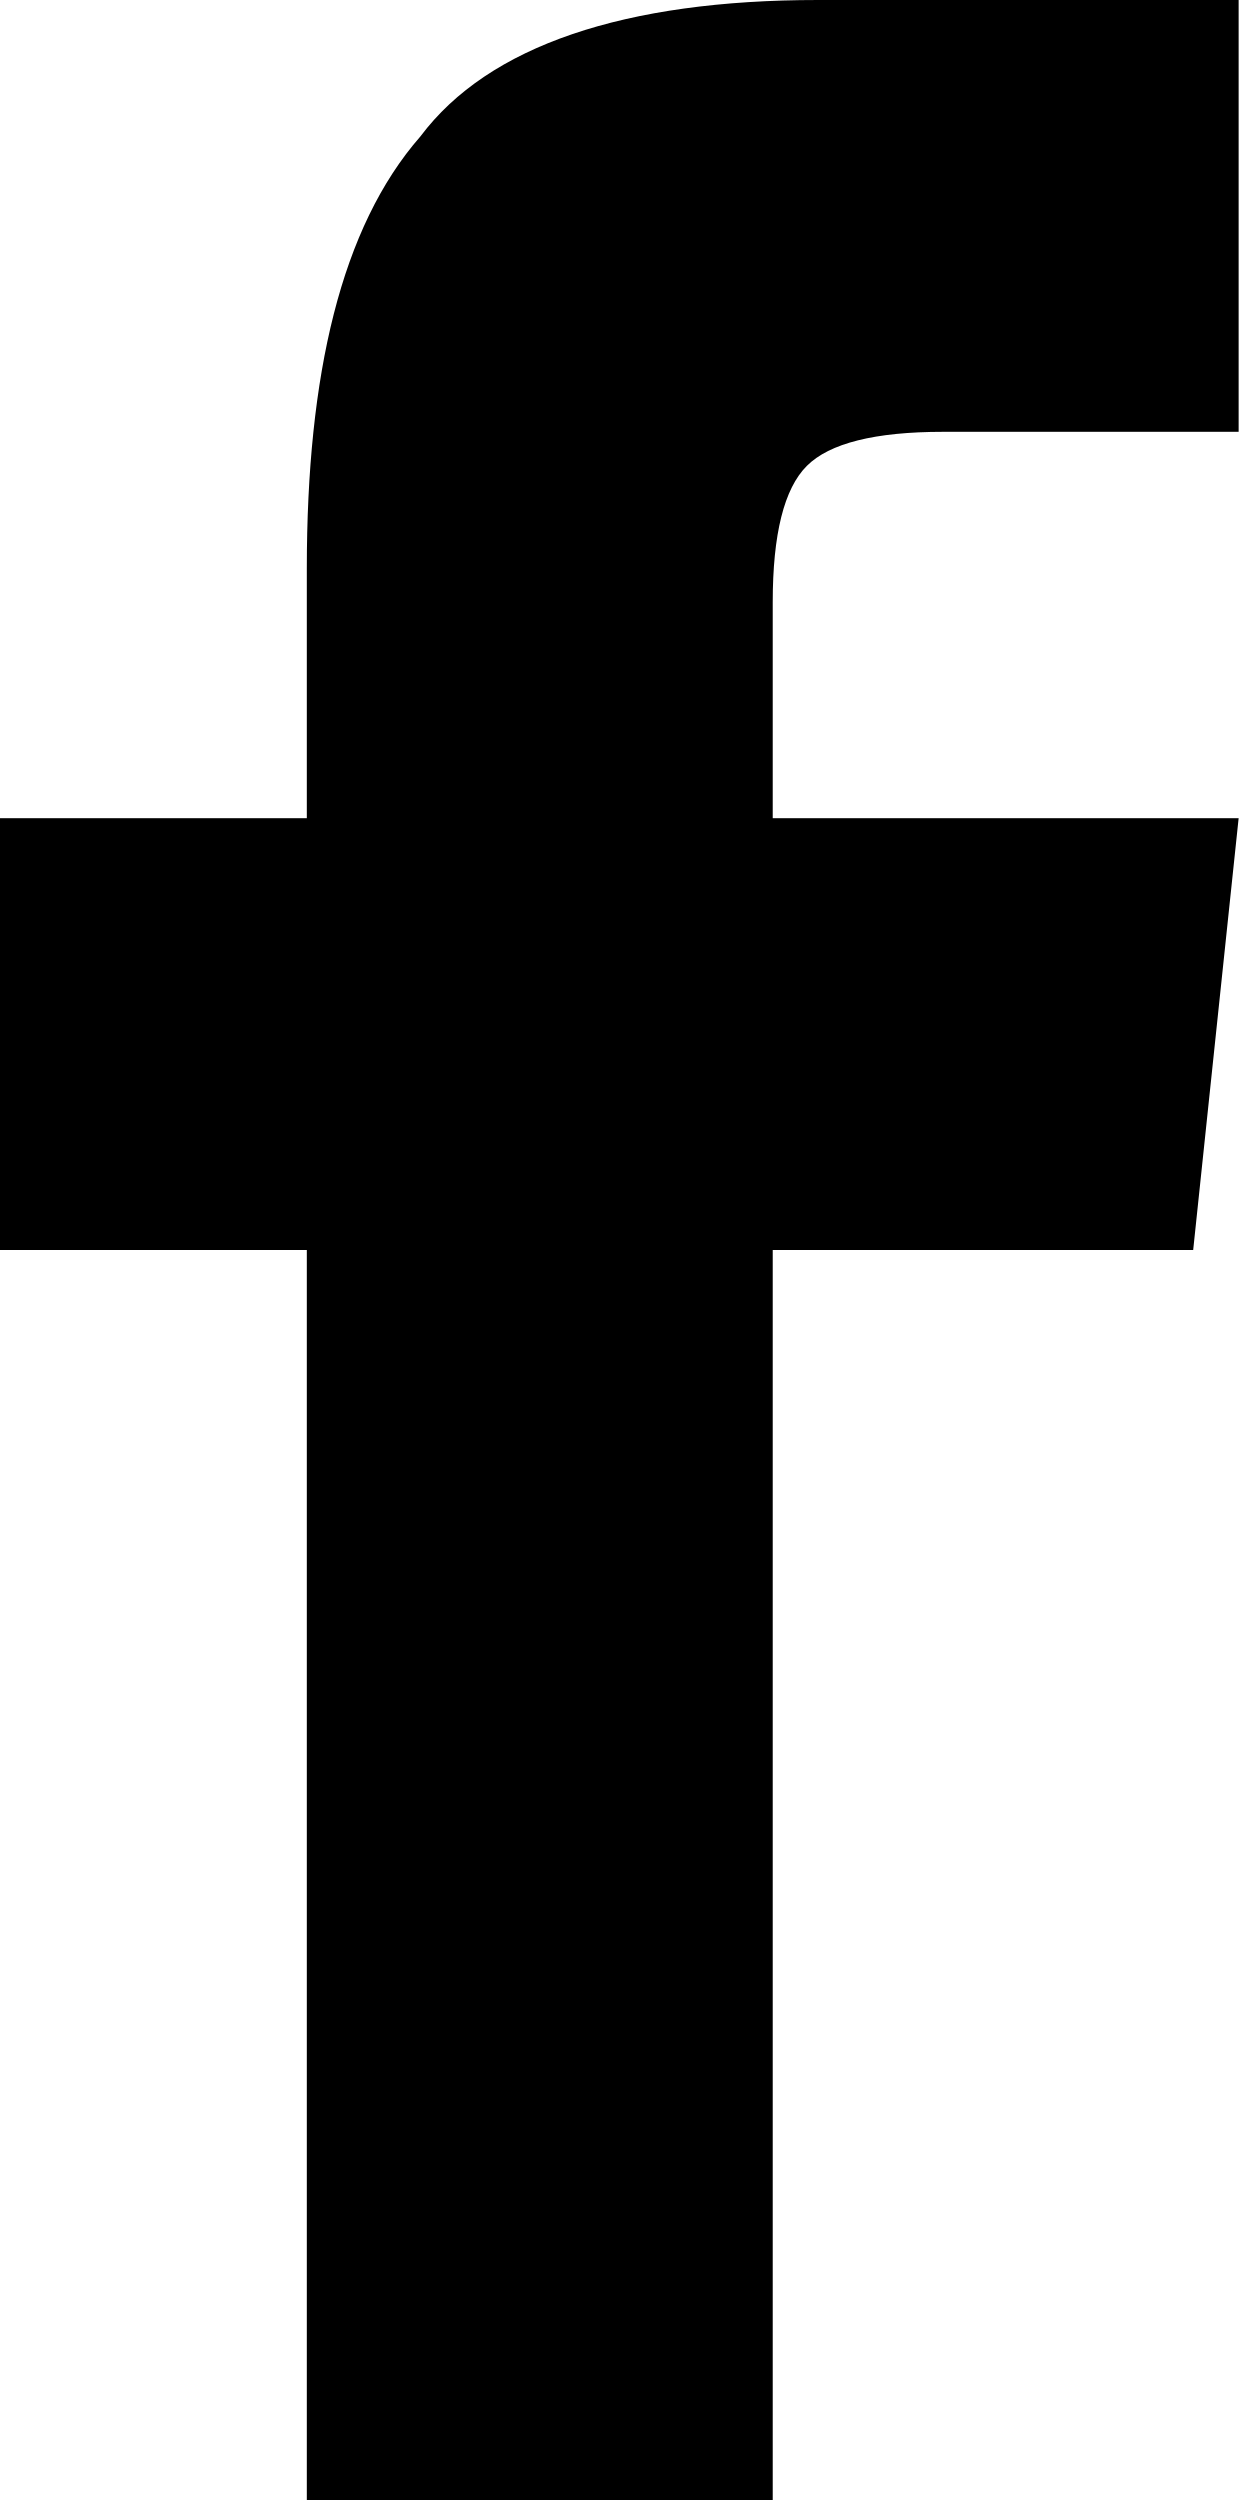
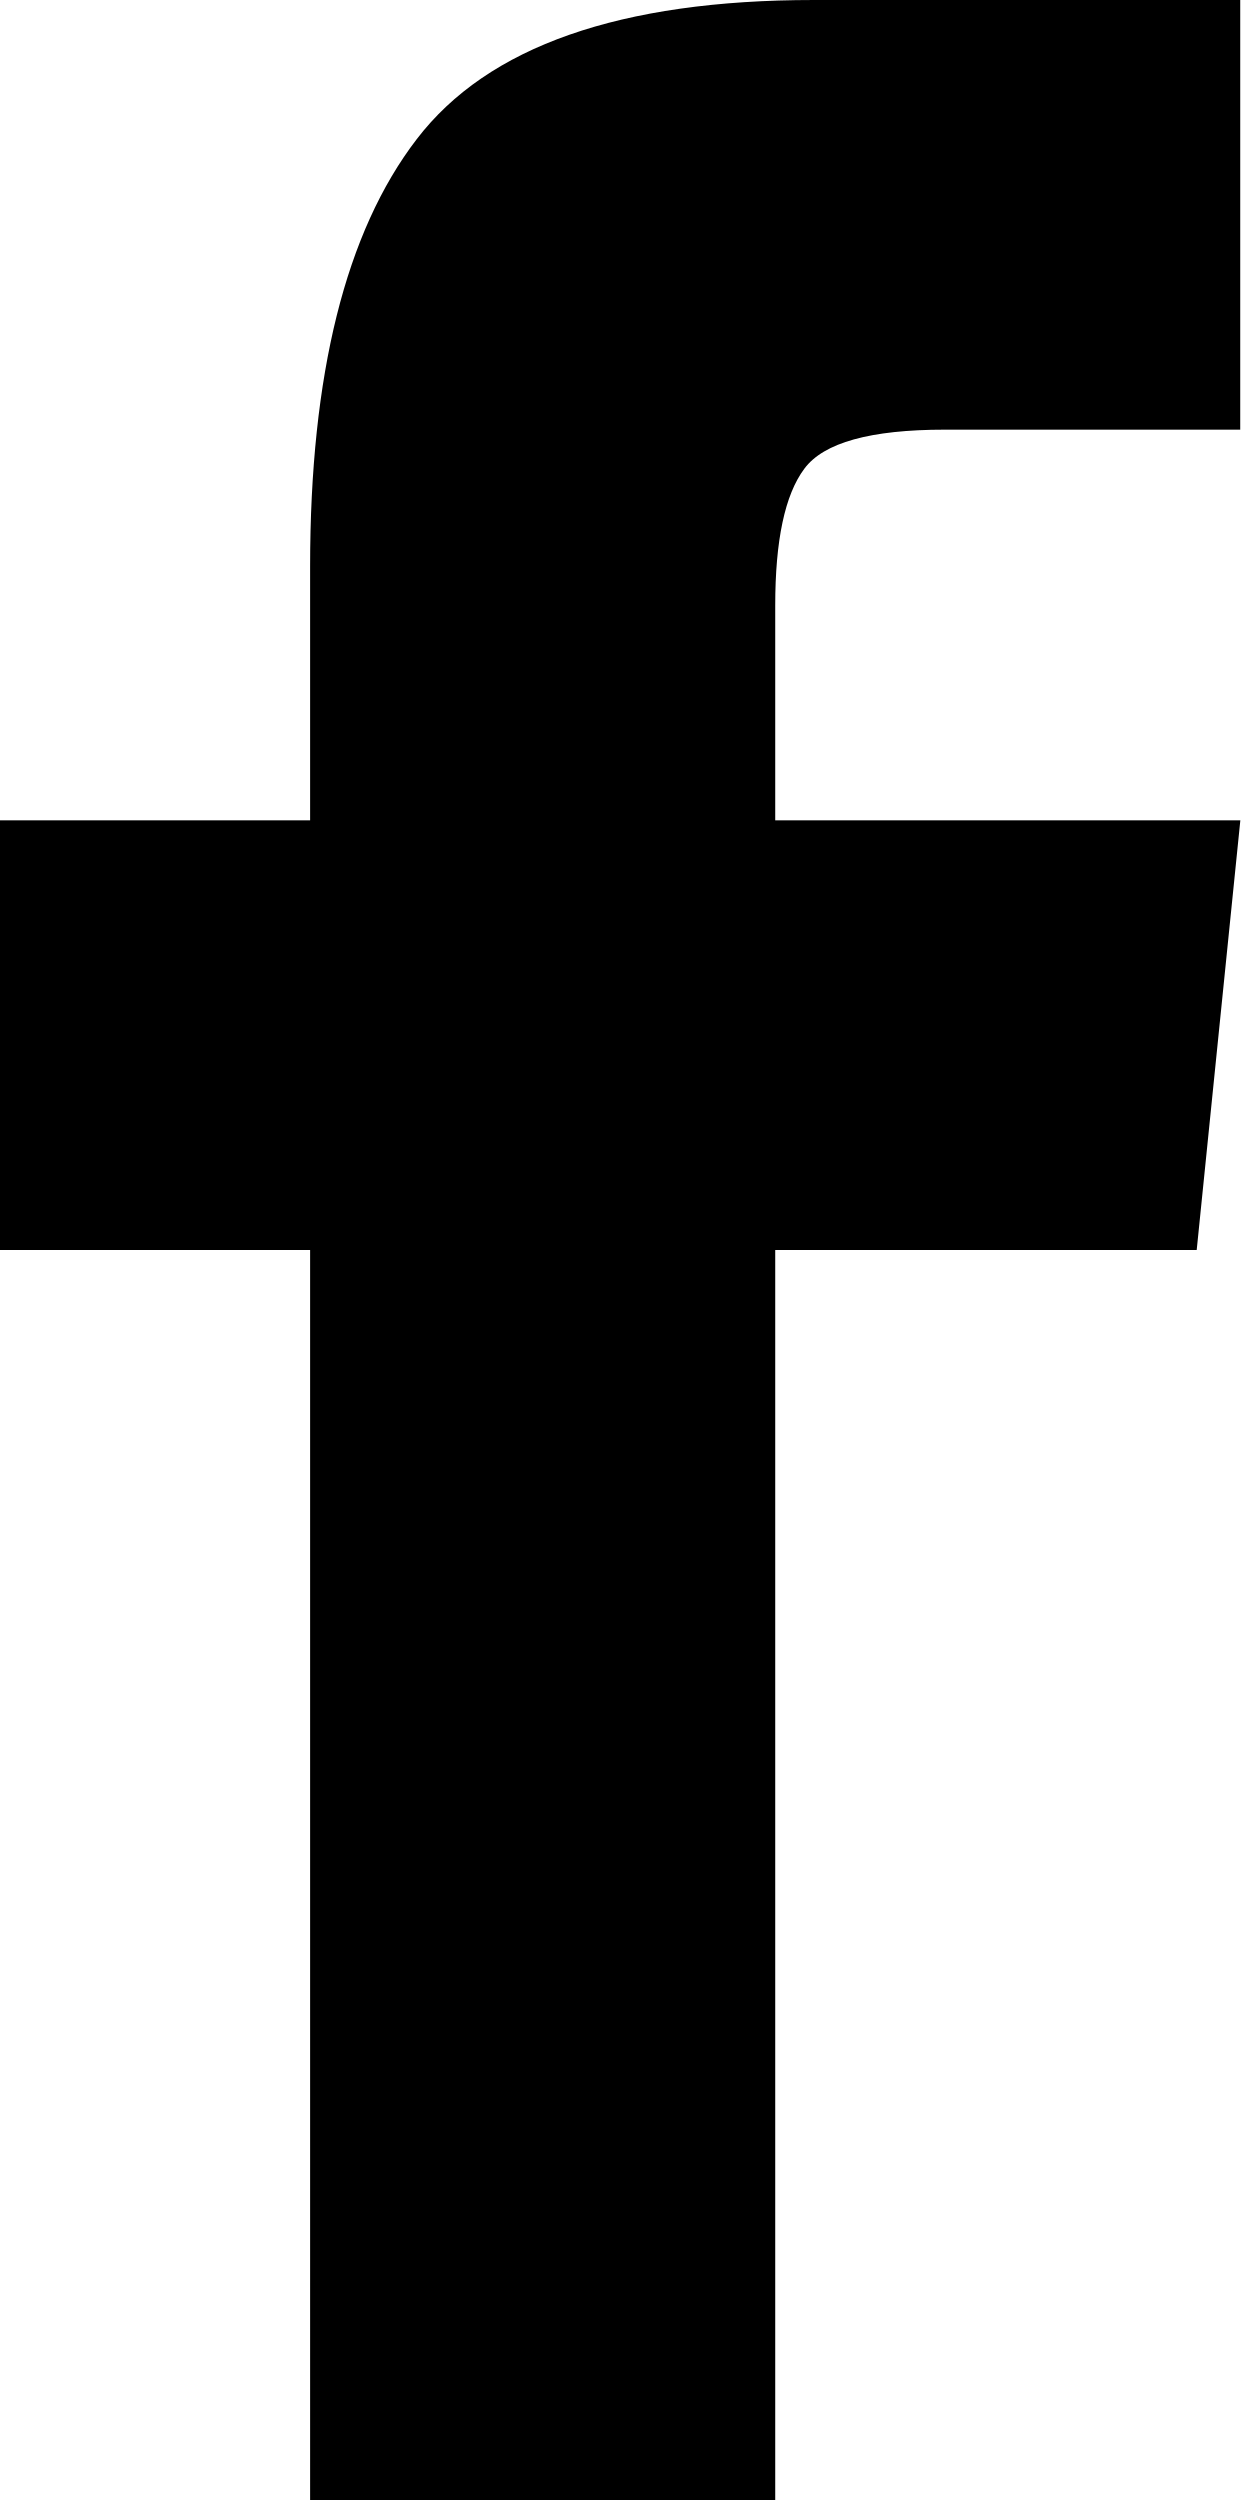
- <svg xmlns="http://www.w3.org/2000/svg" version="1.1" id="Calque_1" x="0px" y="0px" viewBox="0 0 11 22" style="enable-background:new 0 0 11 22;" xml:space="preserve">
-   <g id="Page-1_1_">
-     <g id="Home-Page-Copy" transform="translate(-89, -619)">
-       <g id="Group-11">
-         <g id="réseaux" transform="translate(89, 618)">
-           <path id="Page-1" d="M2.7,23h4.1V12h3.7l0.4-3.8H6.8V6.3c0-0.6,0.1-1,0.3-1.2s0.6-0.3,1.2-0.3h2.6V1H7.2C5.5,1,4.3,1.4,3.7,2.2      C3,3,2.7,4.3,2.7,6v2.2H0V12h2.7V23z" />
-         </g>
-       </g>
-     </g>
-   </g>
+ <svg xmlns="http://www.w3.org/2000/svg" width="11" height="22" viewBox="0 0 11 22">
+   <path fill="#000" fill-rule="evenodd" d="M2.729 22h4.093V11h3.709l.384-3.781H6.822v-1.89c0-.574.085-.975.256-1.204.17-.23.582-.344 1.236-.344h2.6V0H7.164C5.457 0 4.292.408 3.667 1.225c-.626.816-.938 2.07-.938 3.76v2.234H0V11h2.729v11z" />
</svg>
